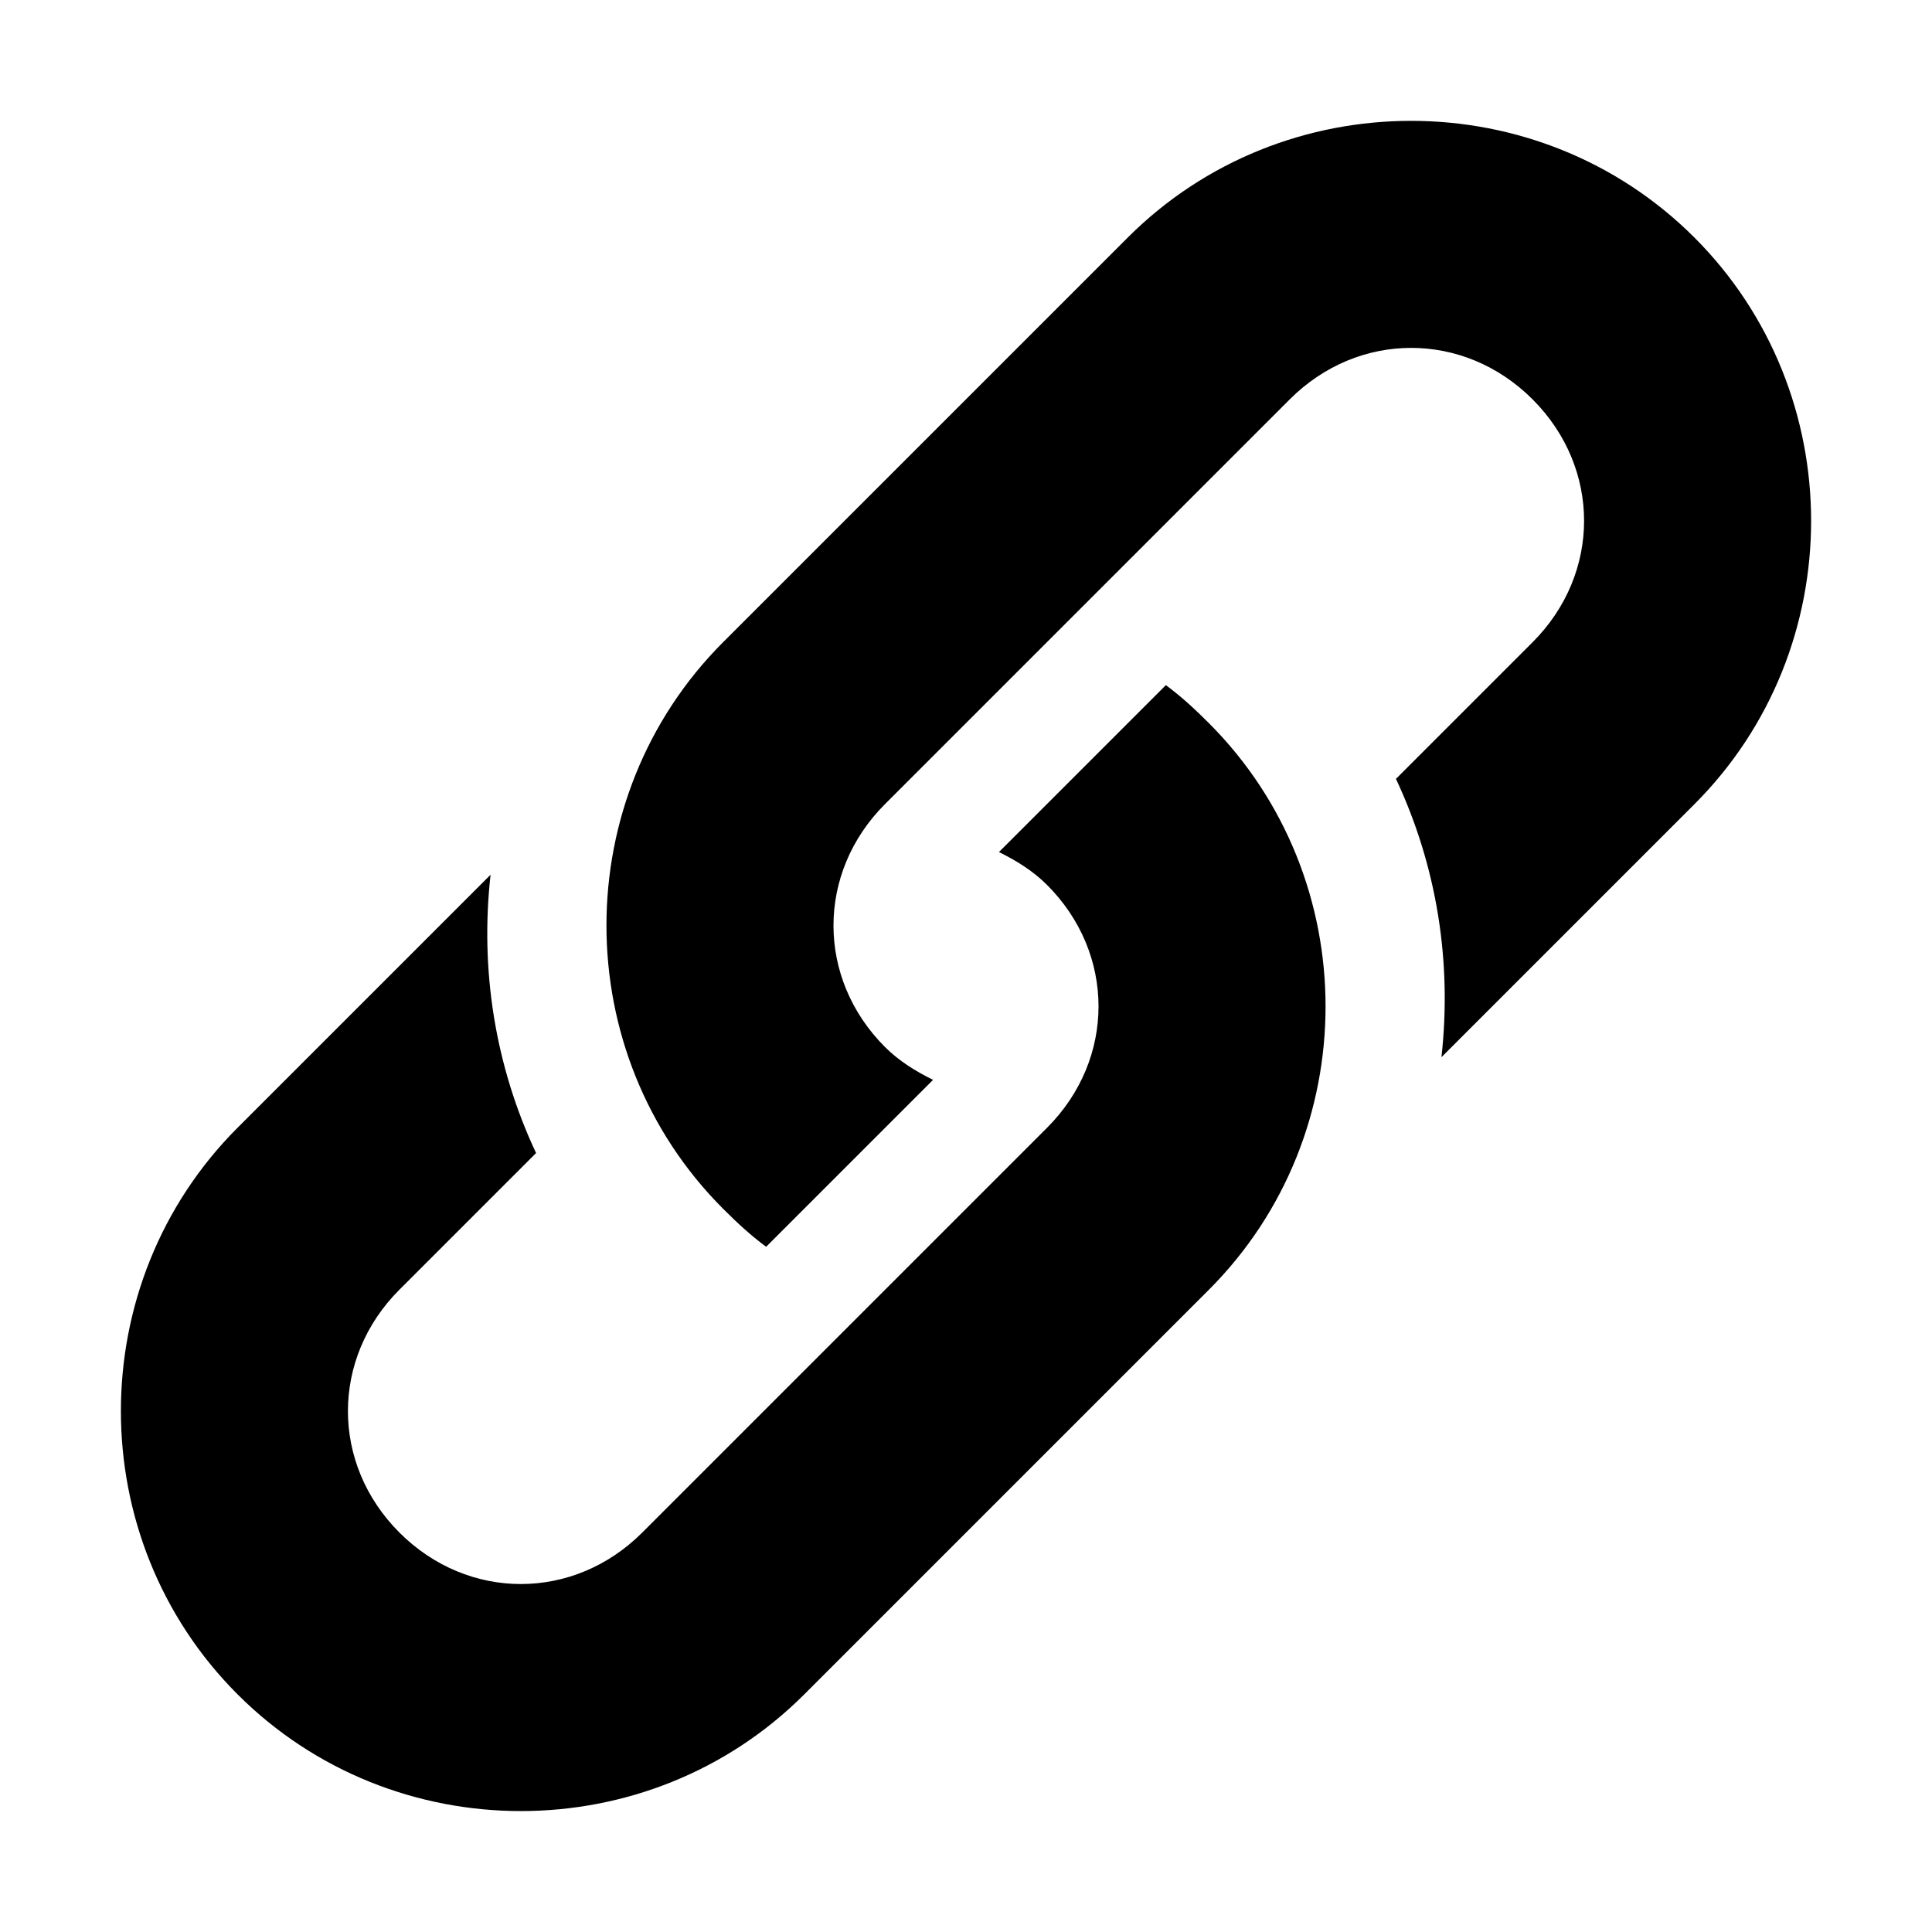
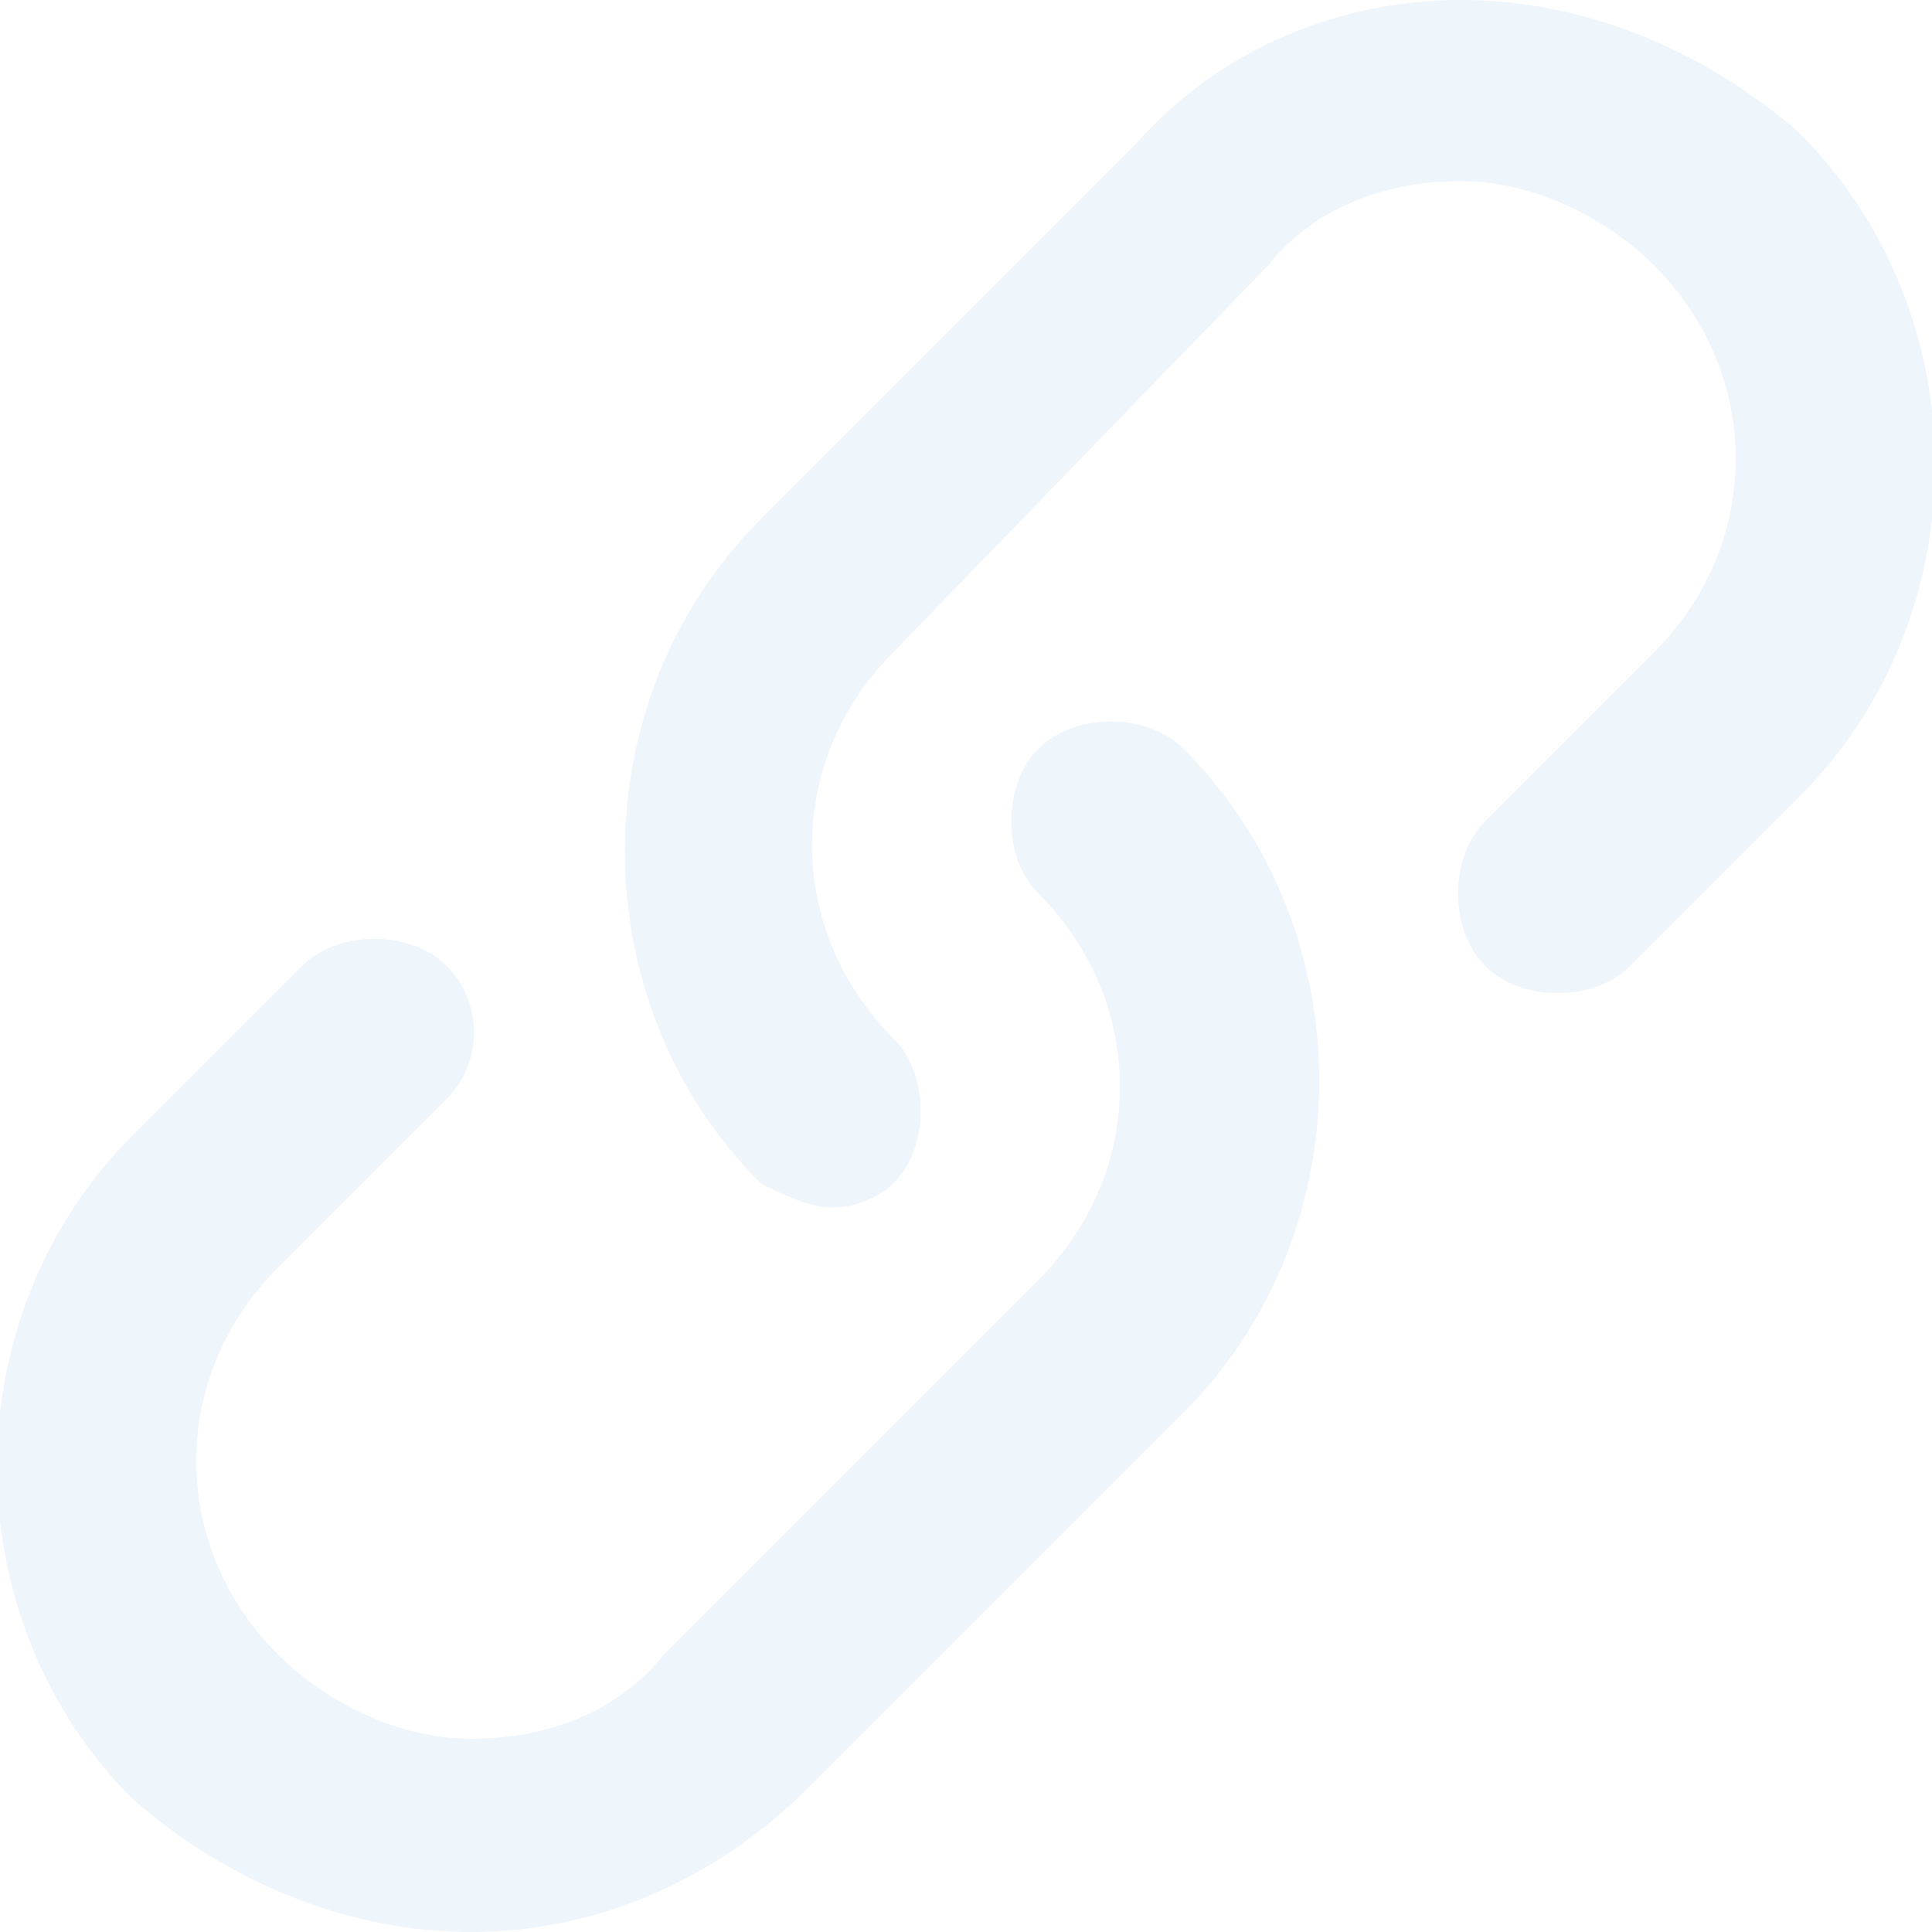
- <svg xmlns="http://www.w3.org/2000/svg" height="16" width="16" version="1.1">
-   <g transform="matrix(.67042 -.67042 .67042 .67042 .62542 93.143)">
-     <path style="block-progression:tb;color:#000000;text-transform:none;text-indent:0" d="m69.5-61.5c-1.922 0-3.5 1.578-3.5 3.5 0 0.174 0.006 0.332 0.031 0.5h2.062c-0.053-0.156-0.094-0.323-0.094-0.5 0-0.848 0.652-1.5 1.5-1.5h5c0.848 0 1.5 0.652 1.5 1.5s-0.652 1.5-1.5 1.5h-1.688c-0.287 0.795-0.786 1.479-1.438 2h3.125c1.922 0 3.5-1.578 3.5-3.5s-1.578-3.5-3.5-3.5h-5z" />
-     <path style="block-progression:tb;color:#000000;text-transform:none;text-indent:0" d="m68.5-54.5c1.922 0 3.5-1.578 3.5-3.5 0-0.174-0.006-0.332-0.031-0.5h-2.062c0.053 0.156 0.094 0.323 0.094 0.5 0 0.848-0.652 1.5-1.5 1.5h-5c-0.848 0-1.5-0.652-1.5-1.5s0.652-1.5 1.5-1.5h1.688c0.287-0.795 0.786-1.479 1.438-2h-3.125c-1.922 0-3.5 1.578-3.5 3.5s1.578 3.5 3.5 3.5h5z" />
+ <svg xmlns="http://www.w3.org/2000/svg" version="1.1" id="Layer_1" x="0px" y="0px" viewBox="0 0 16 16" enable-background="new 0 0 16 16" xml:space="preserve">
+   <g>
+     <path fill="#EEF5FB" d="M6.9,10c-0.2,0-0.4-0.1-0.6-0.2c-1.5-1.5-1.5-4,0-5.5l3.1-3.1C10.1,0.4,11.1,0,12.1,0s2,0.4,2.8,1.1   c1.5,1.5,1.5,4,0,5.5l-1.4,1.4c-0.3,0.3-0.9,0.3-1.2,0s-0.3-0.9,0-1.2l1.4-1.4c0.9-0.9,0.9-2.3,0-3.2c-0.4-0.4-1-0.7-1.6-0.7   s-1.2,0.2-1.6,0.7L7.4,5.4c-0.9,0.9-0.9,2.3,0,3.2c0.3,0.3,0.3,0.9,0,1.2C7.3,9.9,7.1,10,6.9,10L6.9,10z" />
+     <path fill="#EEF5FB" d="M3.9,16c-1,0-2-0.4-2.8-1.1c-1.5-1.5-1.5-4,0-5.5l1.4-1.4c0.3-0.3,0.9-0.3,1.2,0C4,8.3,4,8.8,3.7,9.1   l-1.4,1.4c-0.9,0.9-0.9,2.3,0,3.2c0.4,0.4,1,0.7,1.6,0.7s1.2-0.2,1.6-0.7l3.1-3.1c0.9-0.9,0.9-2.3,0-3.2c-0.3-0.3-0.3-0.9,0-1.2   s0.9-0.3,1.2,0c1.5,1.5,1.5,4,0,5.5l-3.1,3.1C5.9,15.6,4.9,16,3.9,16z" />
  </g>
</svg>
